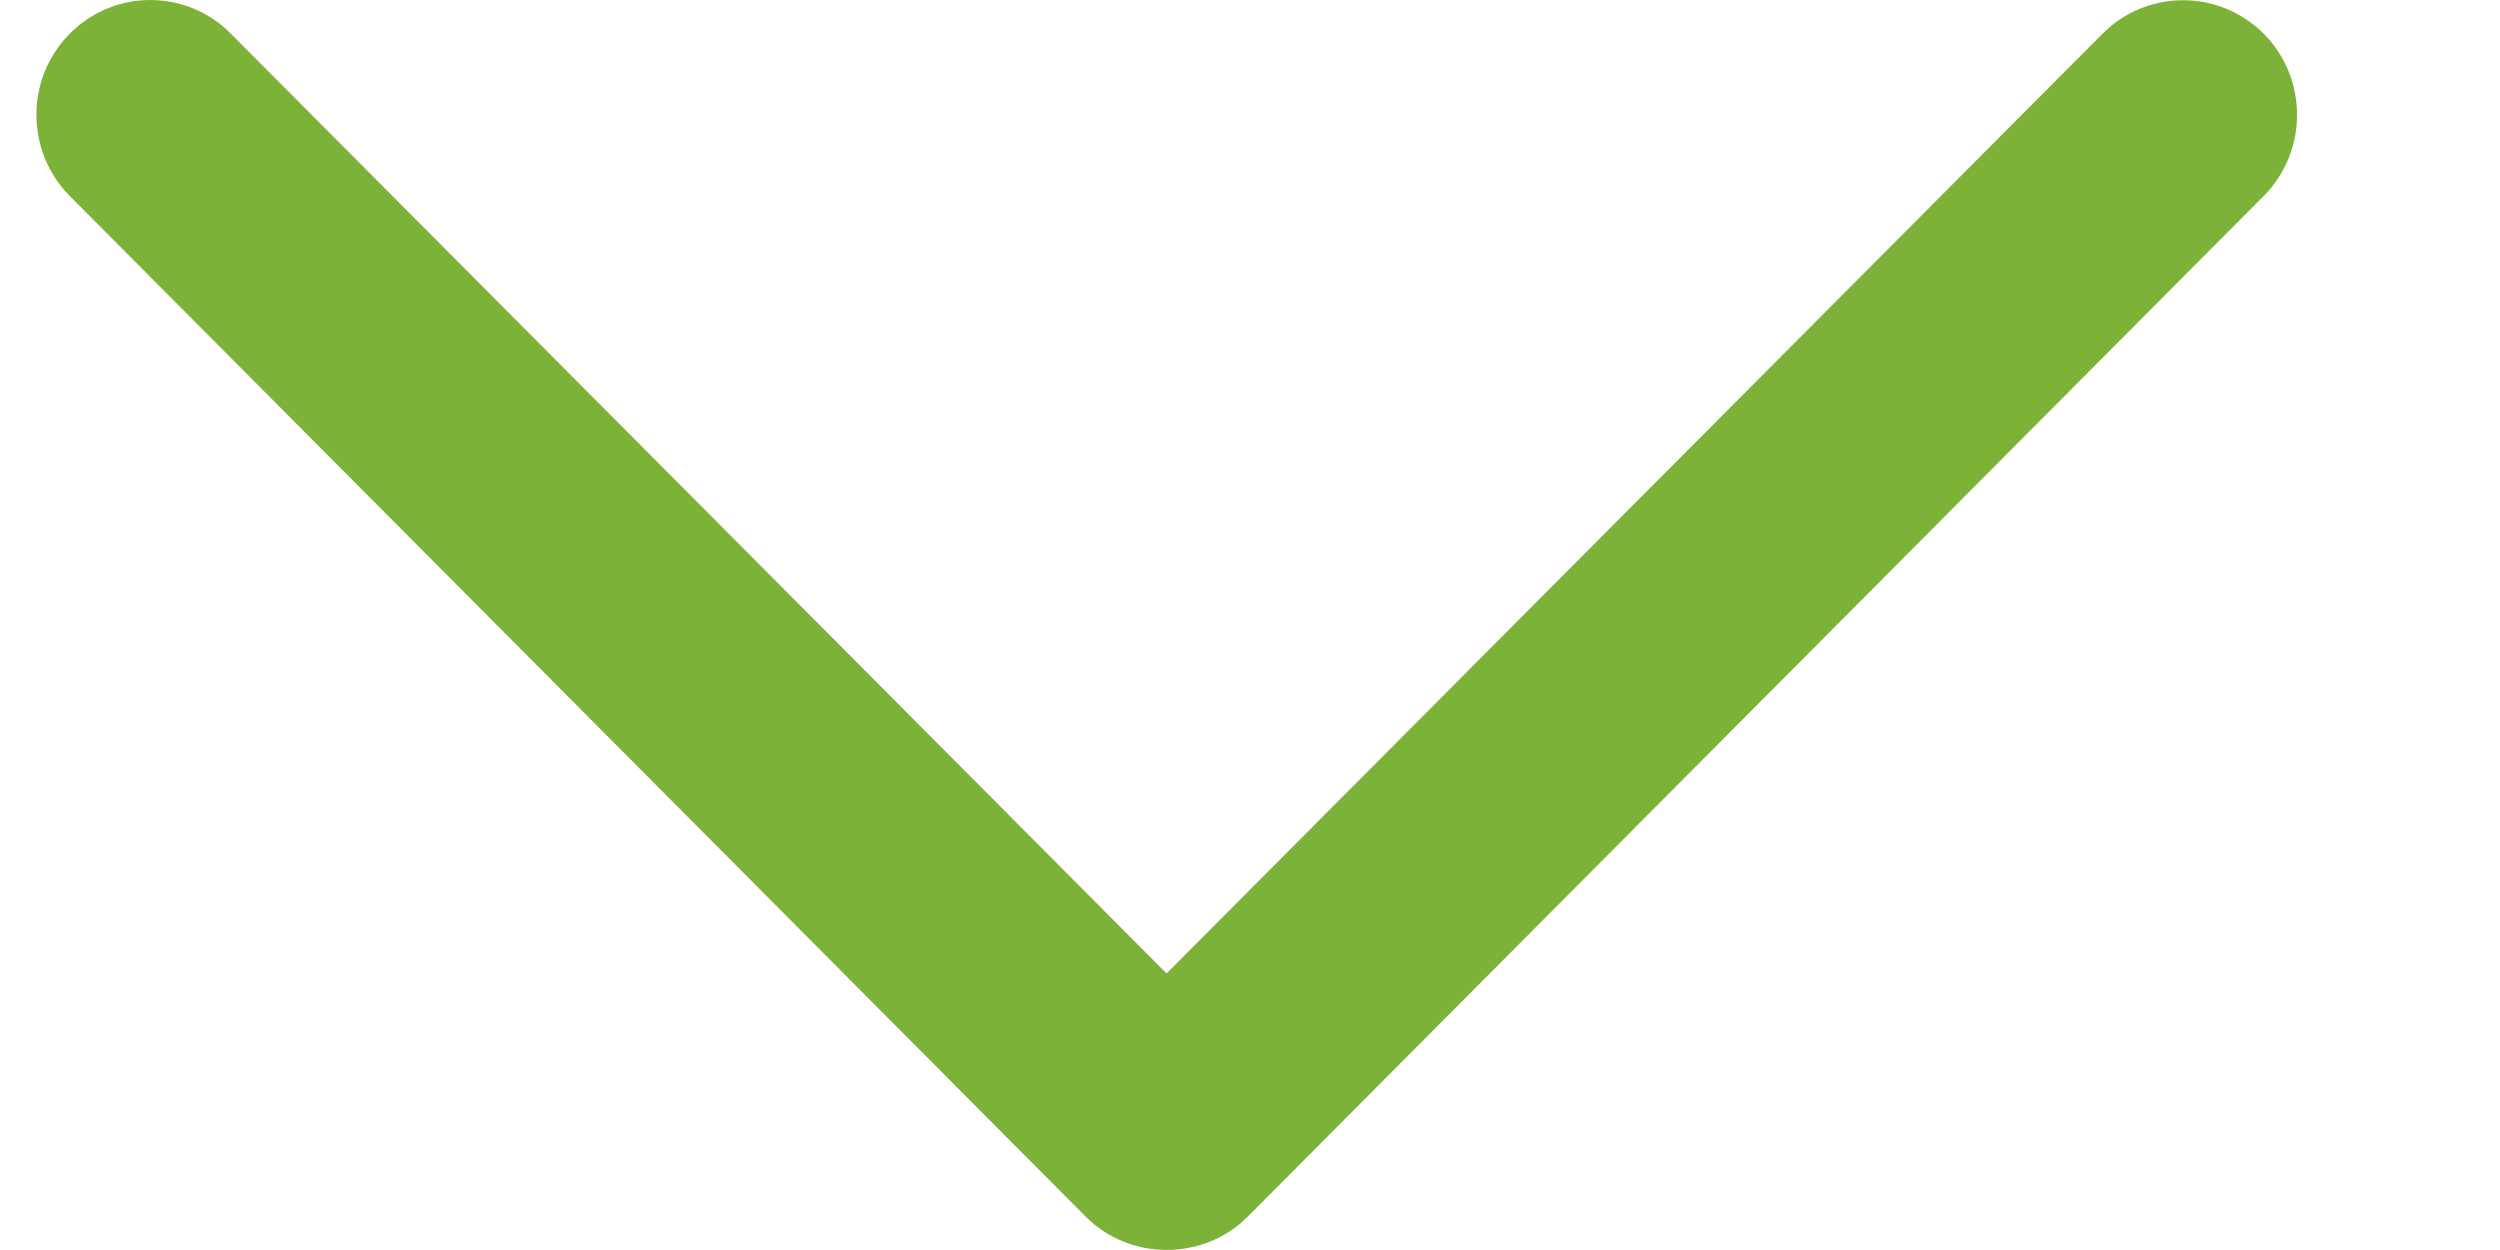
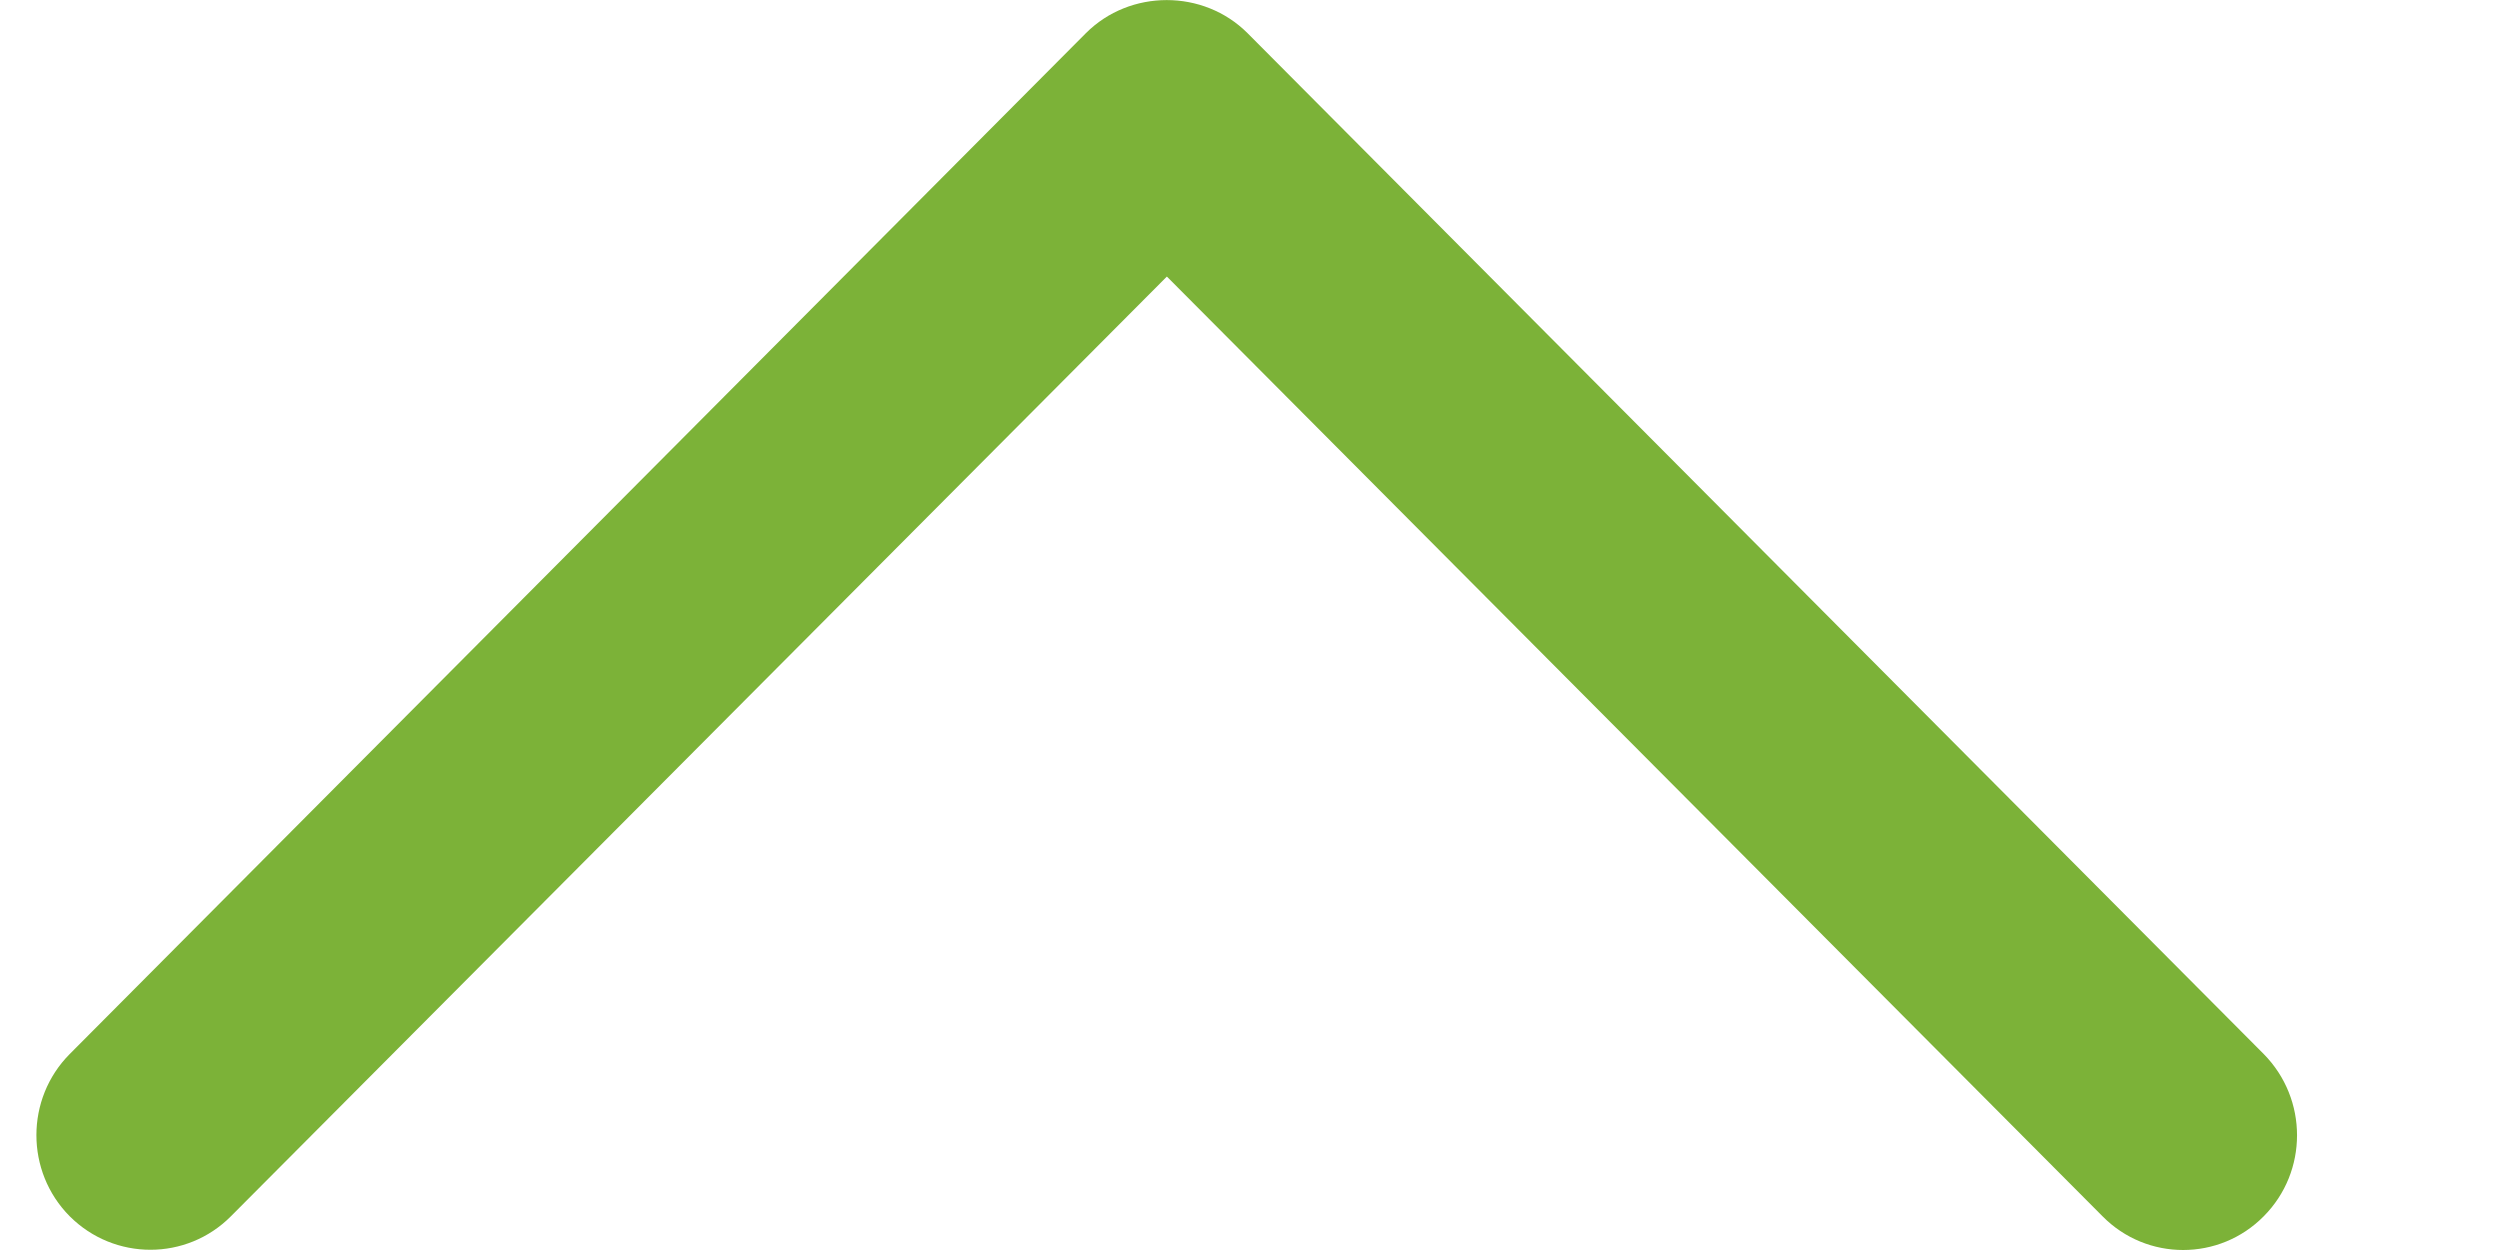
<svg xmlns="http://www.w3.org/2000/svg" width="8" height="4" viewBox="0 0 8 4" fill="none">
-   <path d="M3.475 3.894L0.223 0.627C0.081 0.483 0.081 0.251 0.223 0.108C0.365 -0.036 0.597 -0.036 0.739 0.108L3.733 3.115L6.728 0.108C6.87 -0.035 7.101 -0.035 7.244 0.108C7.386 0.251 7.386 0.484 7.244 0.627L3.992 3.894C3.851 4.035 3.616 4.035 3.475 3.894Z" fill="#7CB238" />
+   <path d="M3.992 0.106L7.244 3.373C7.386 3.517 7.386 3.749 7.244 3.892C7.102 4.036 6.87 4.036 6.728 3.892L3.734 0.885L0.739 3.892C0.597 4.035 0.366 4.035 0.223 3.892C0.081 3.749 0.081 3.516 0.223 3.373L3.475 0.106C3.616 -0.035 3.851 -0.035 3.992 0.106Z" fill="#7CB238" />
</svg>
